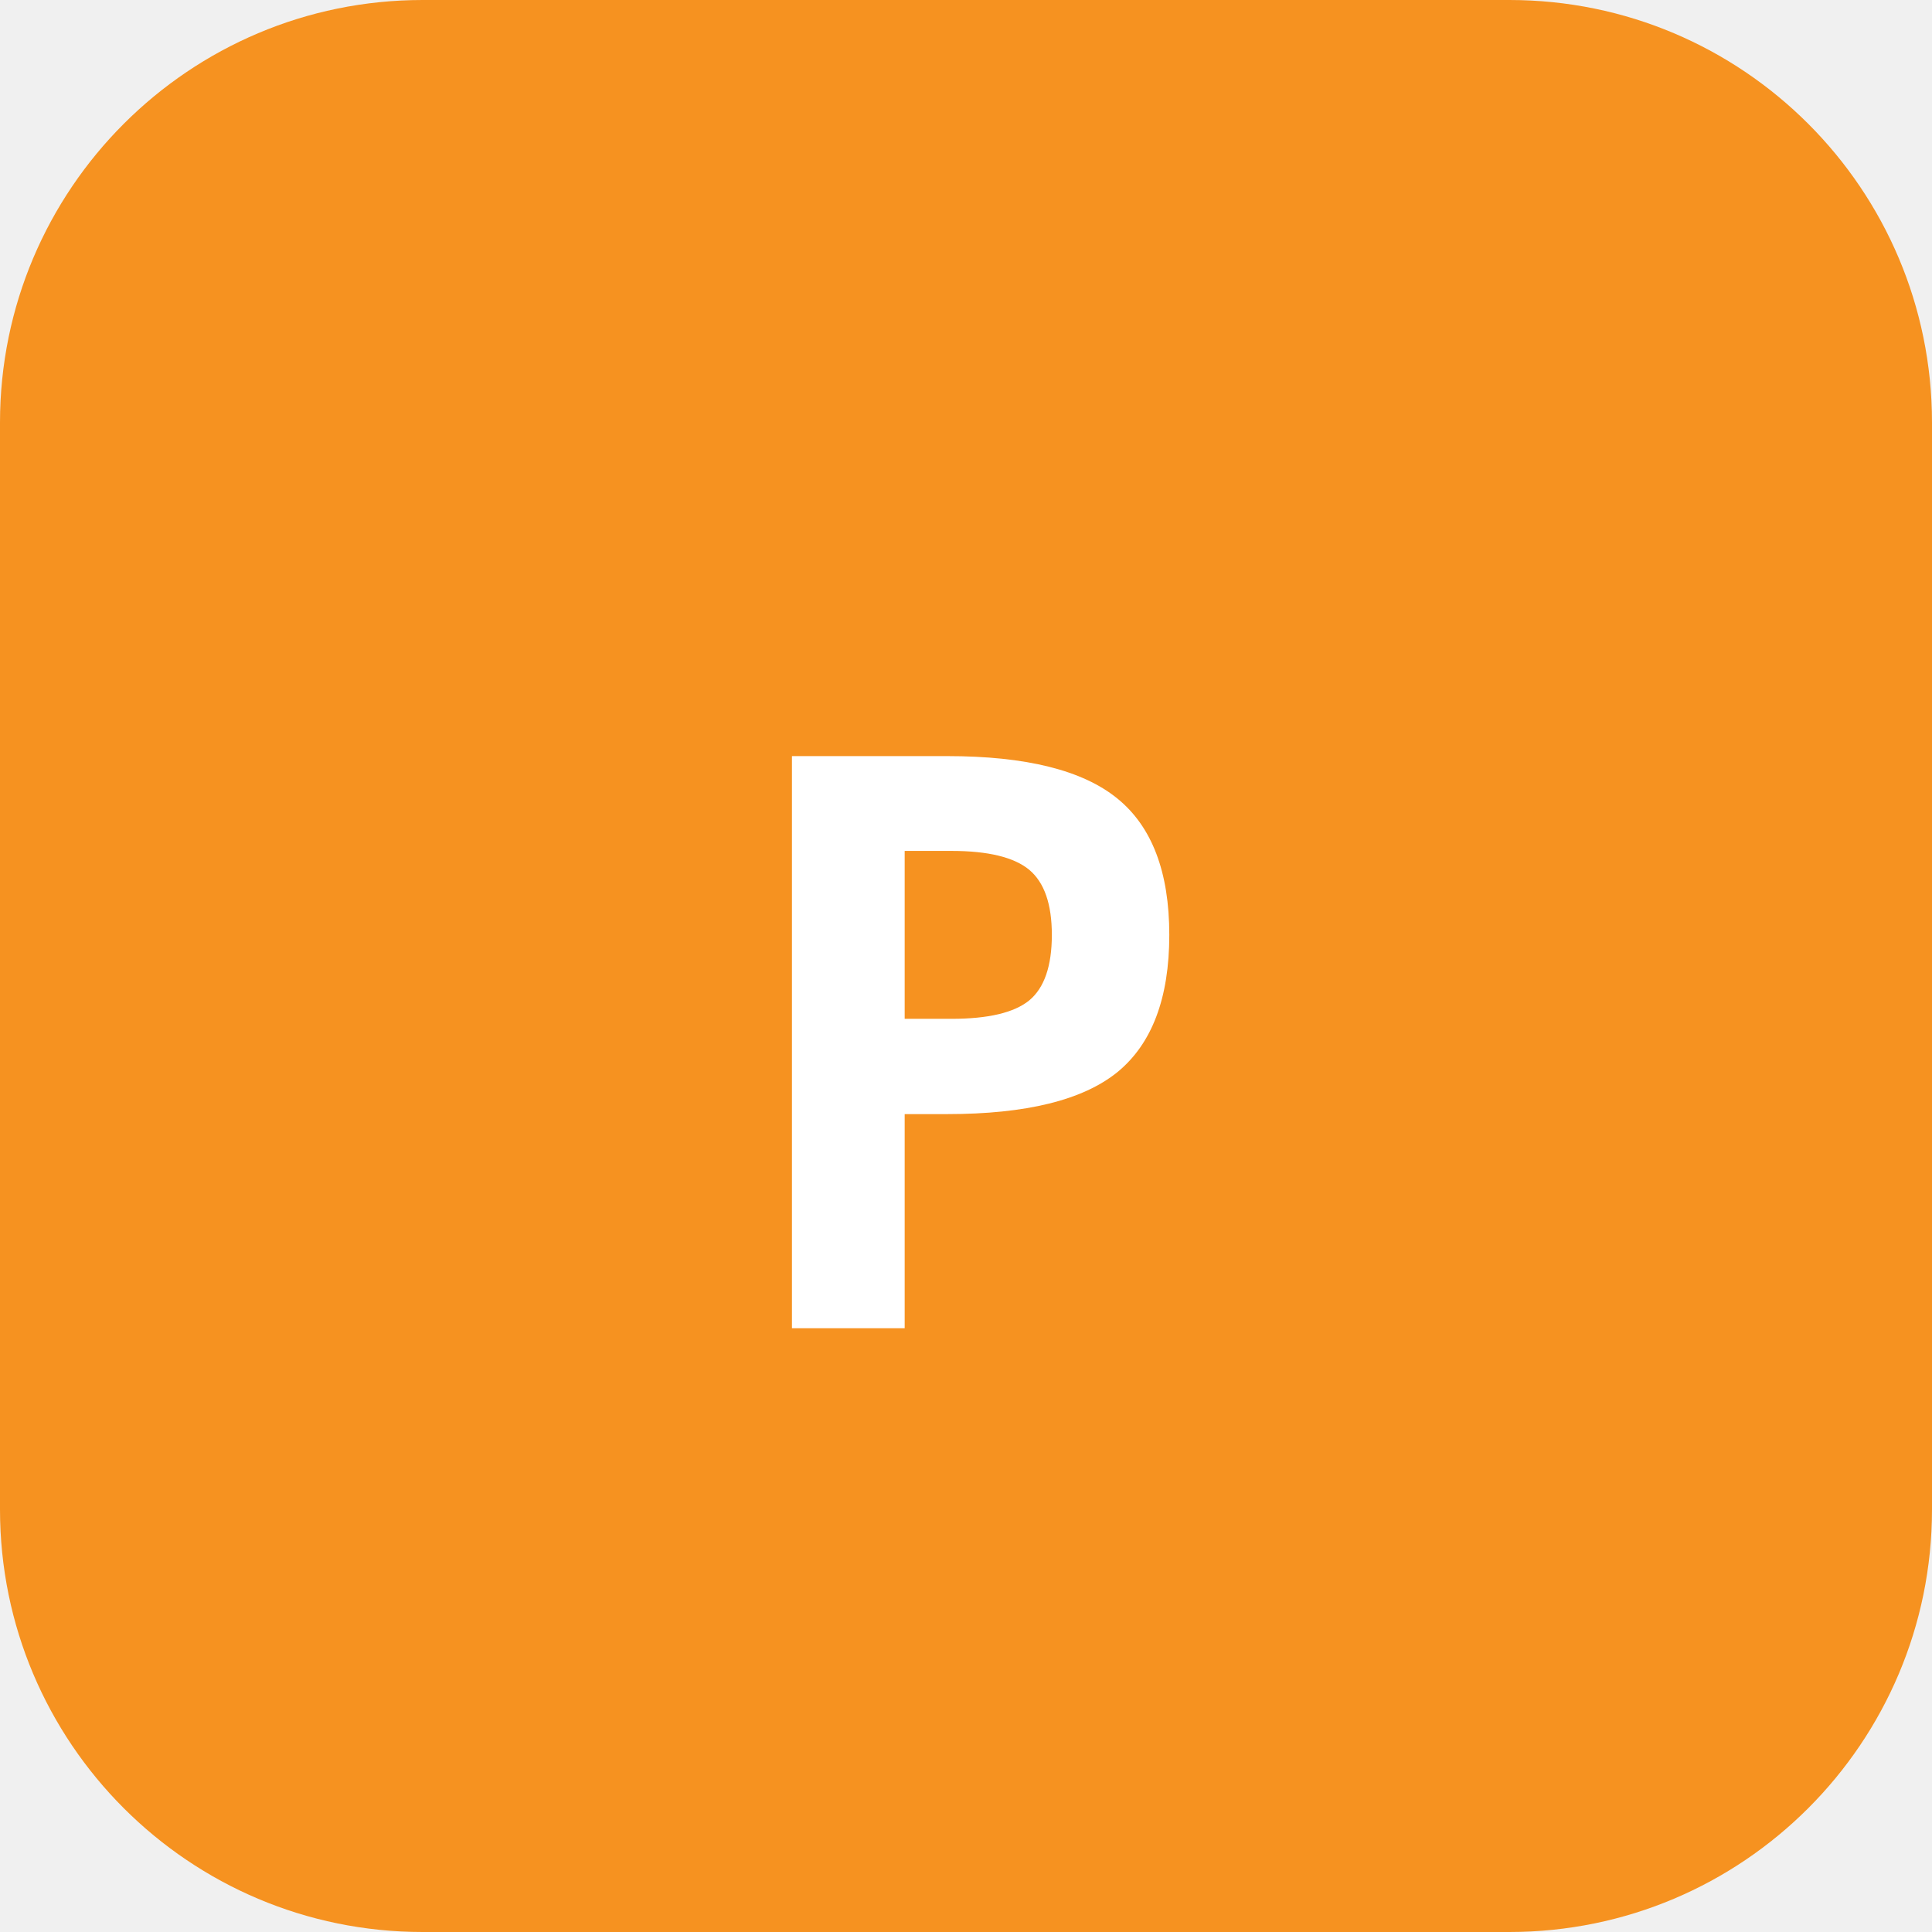
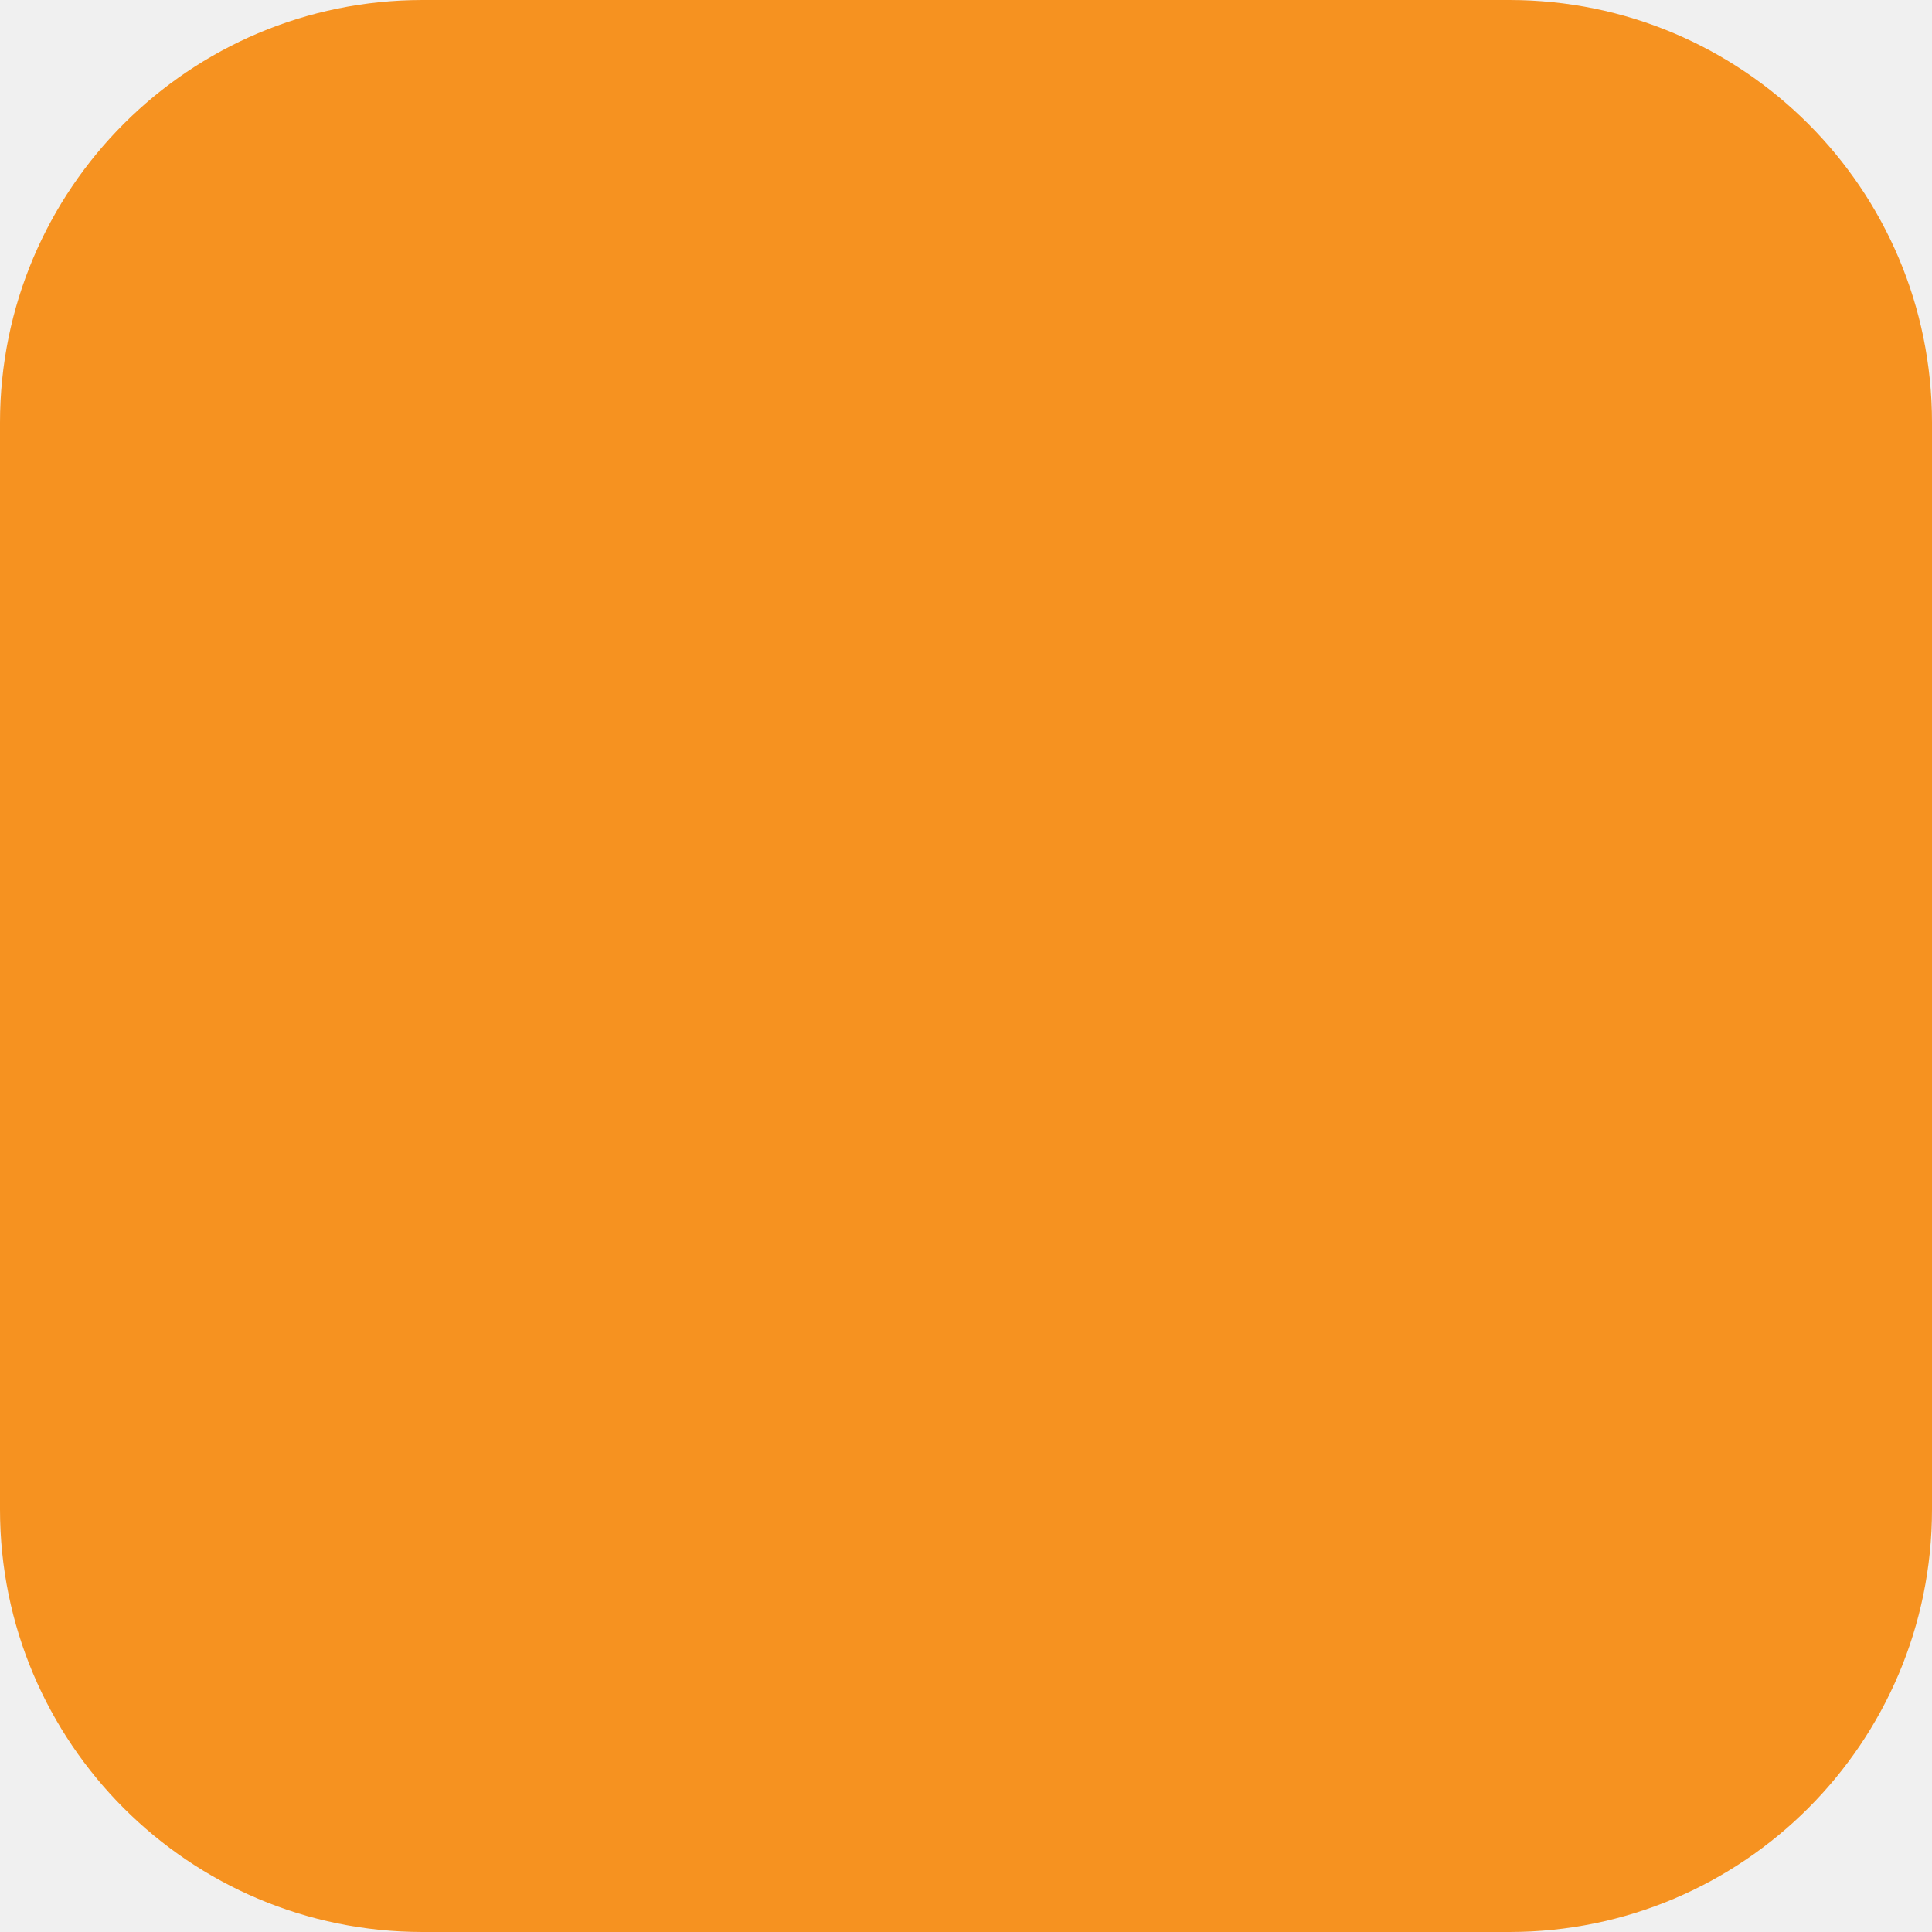
<svg xmlns="http://www.w3.org/2000/svg" viewBox="0 0 64 64" role="img" aria-label="pnpm logo">
  <rect x="0" y="0" width="64" height="64" rx="14" fill="#f69220" />
-   <text x="32" y="44" text-anchor="middle" font-family="ui-monospace, SFMono-Regular, Menlo, monospace" font-size="26" font-weight="800" fill="#fff">P</text>
+   <g transform="translate(20 20) scale(1)" fill="#fff">M0 0v7.5h7.5V0zm8.25 0v7.5h7.498V0zm8.25 0v7.5H24V0zM2 2h3.5v3.5H2zm8.25 0h3.498v3.5H10.25zm8.25 0H22v3.5h-3.5zM8.25 8.25v7.5h7.498v-7.5zm8.25 0v7.5H24v-7.5zm2 2H22v3.5h-3.5zM0 16.5V24h7.5v-7.5zm8.25 0V24h7.498v-7.5zm8.25 0V24H24v-7.5z</g>
</svg>
